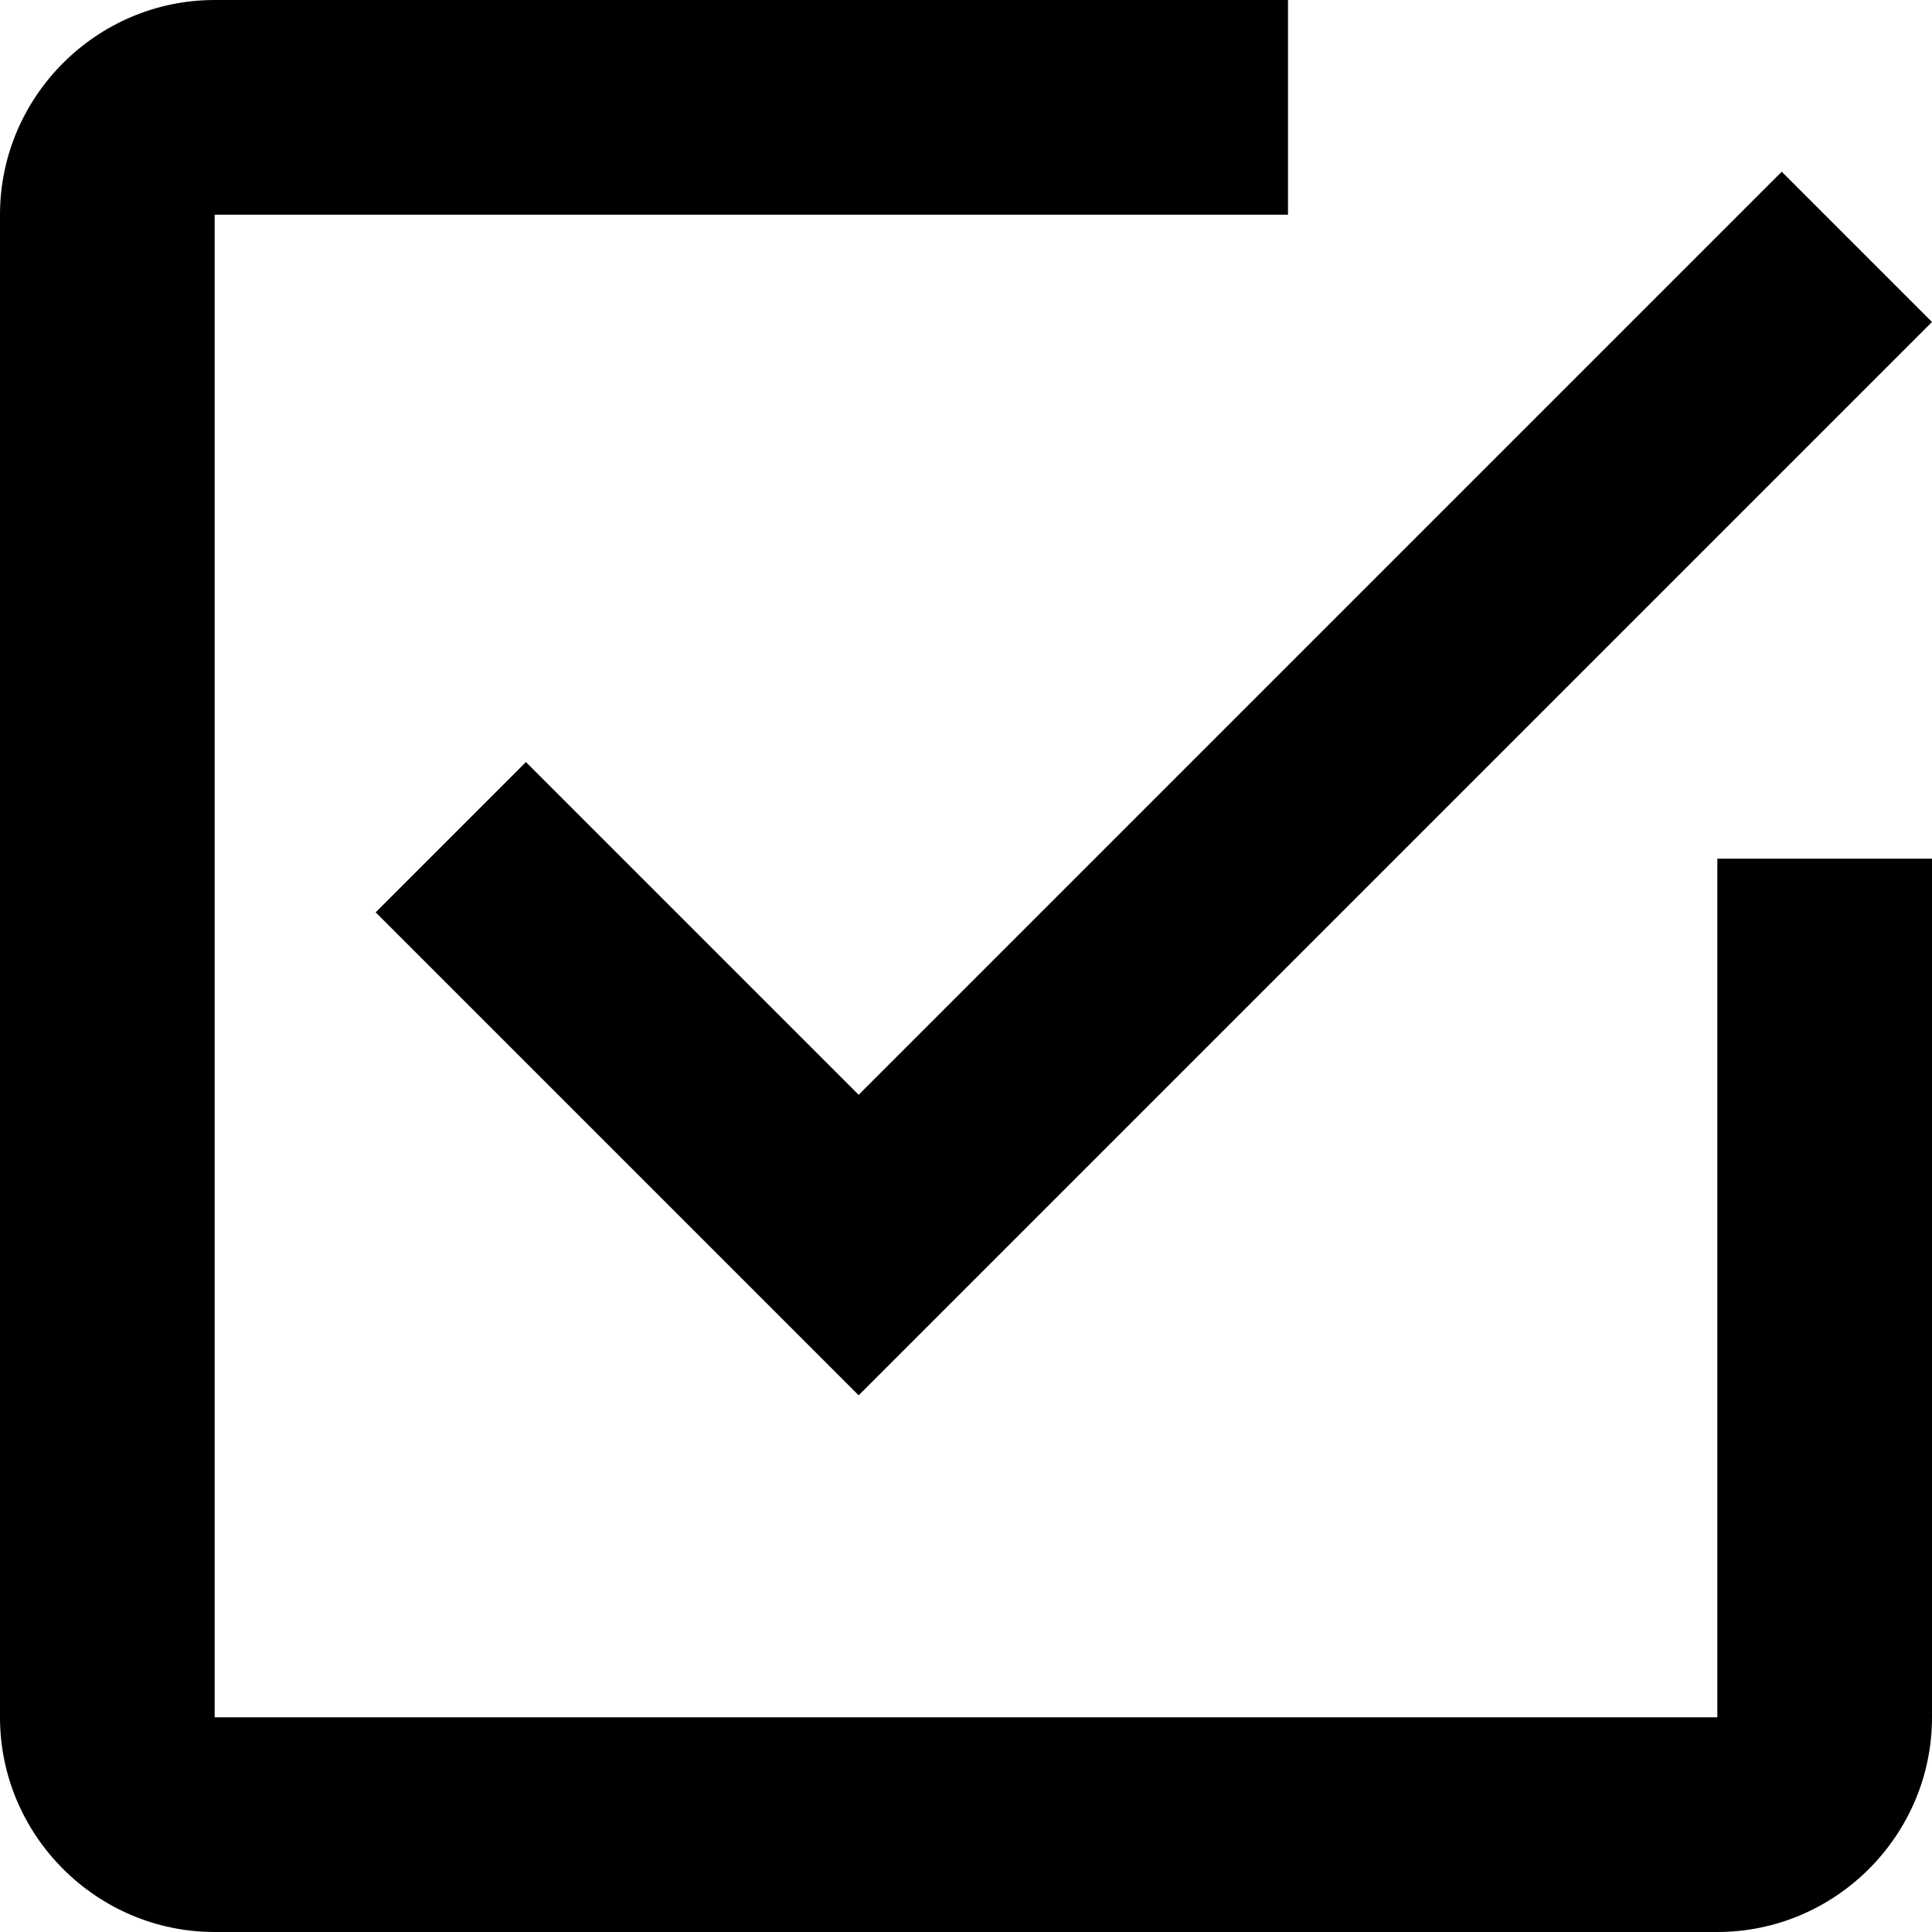
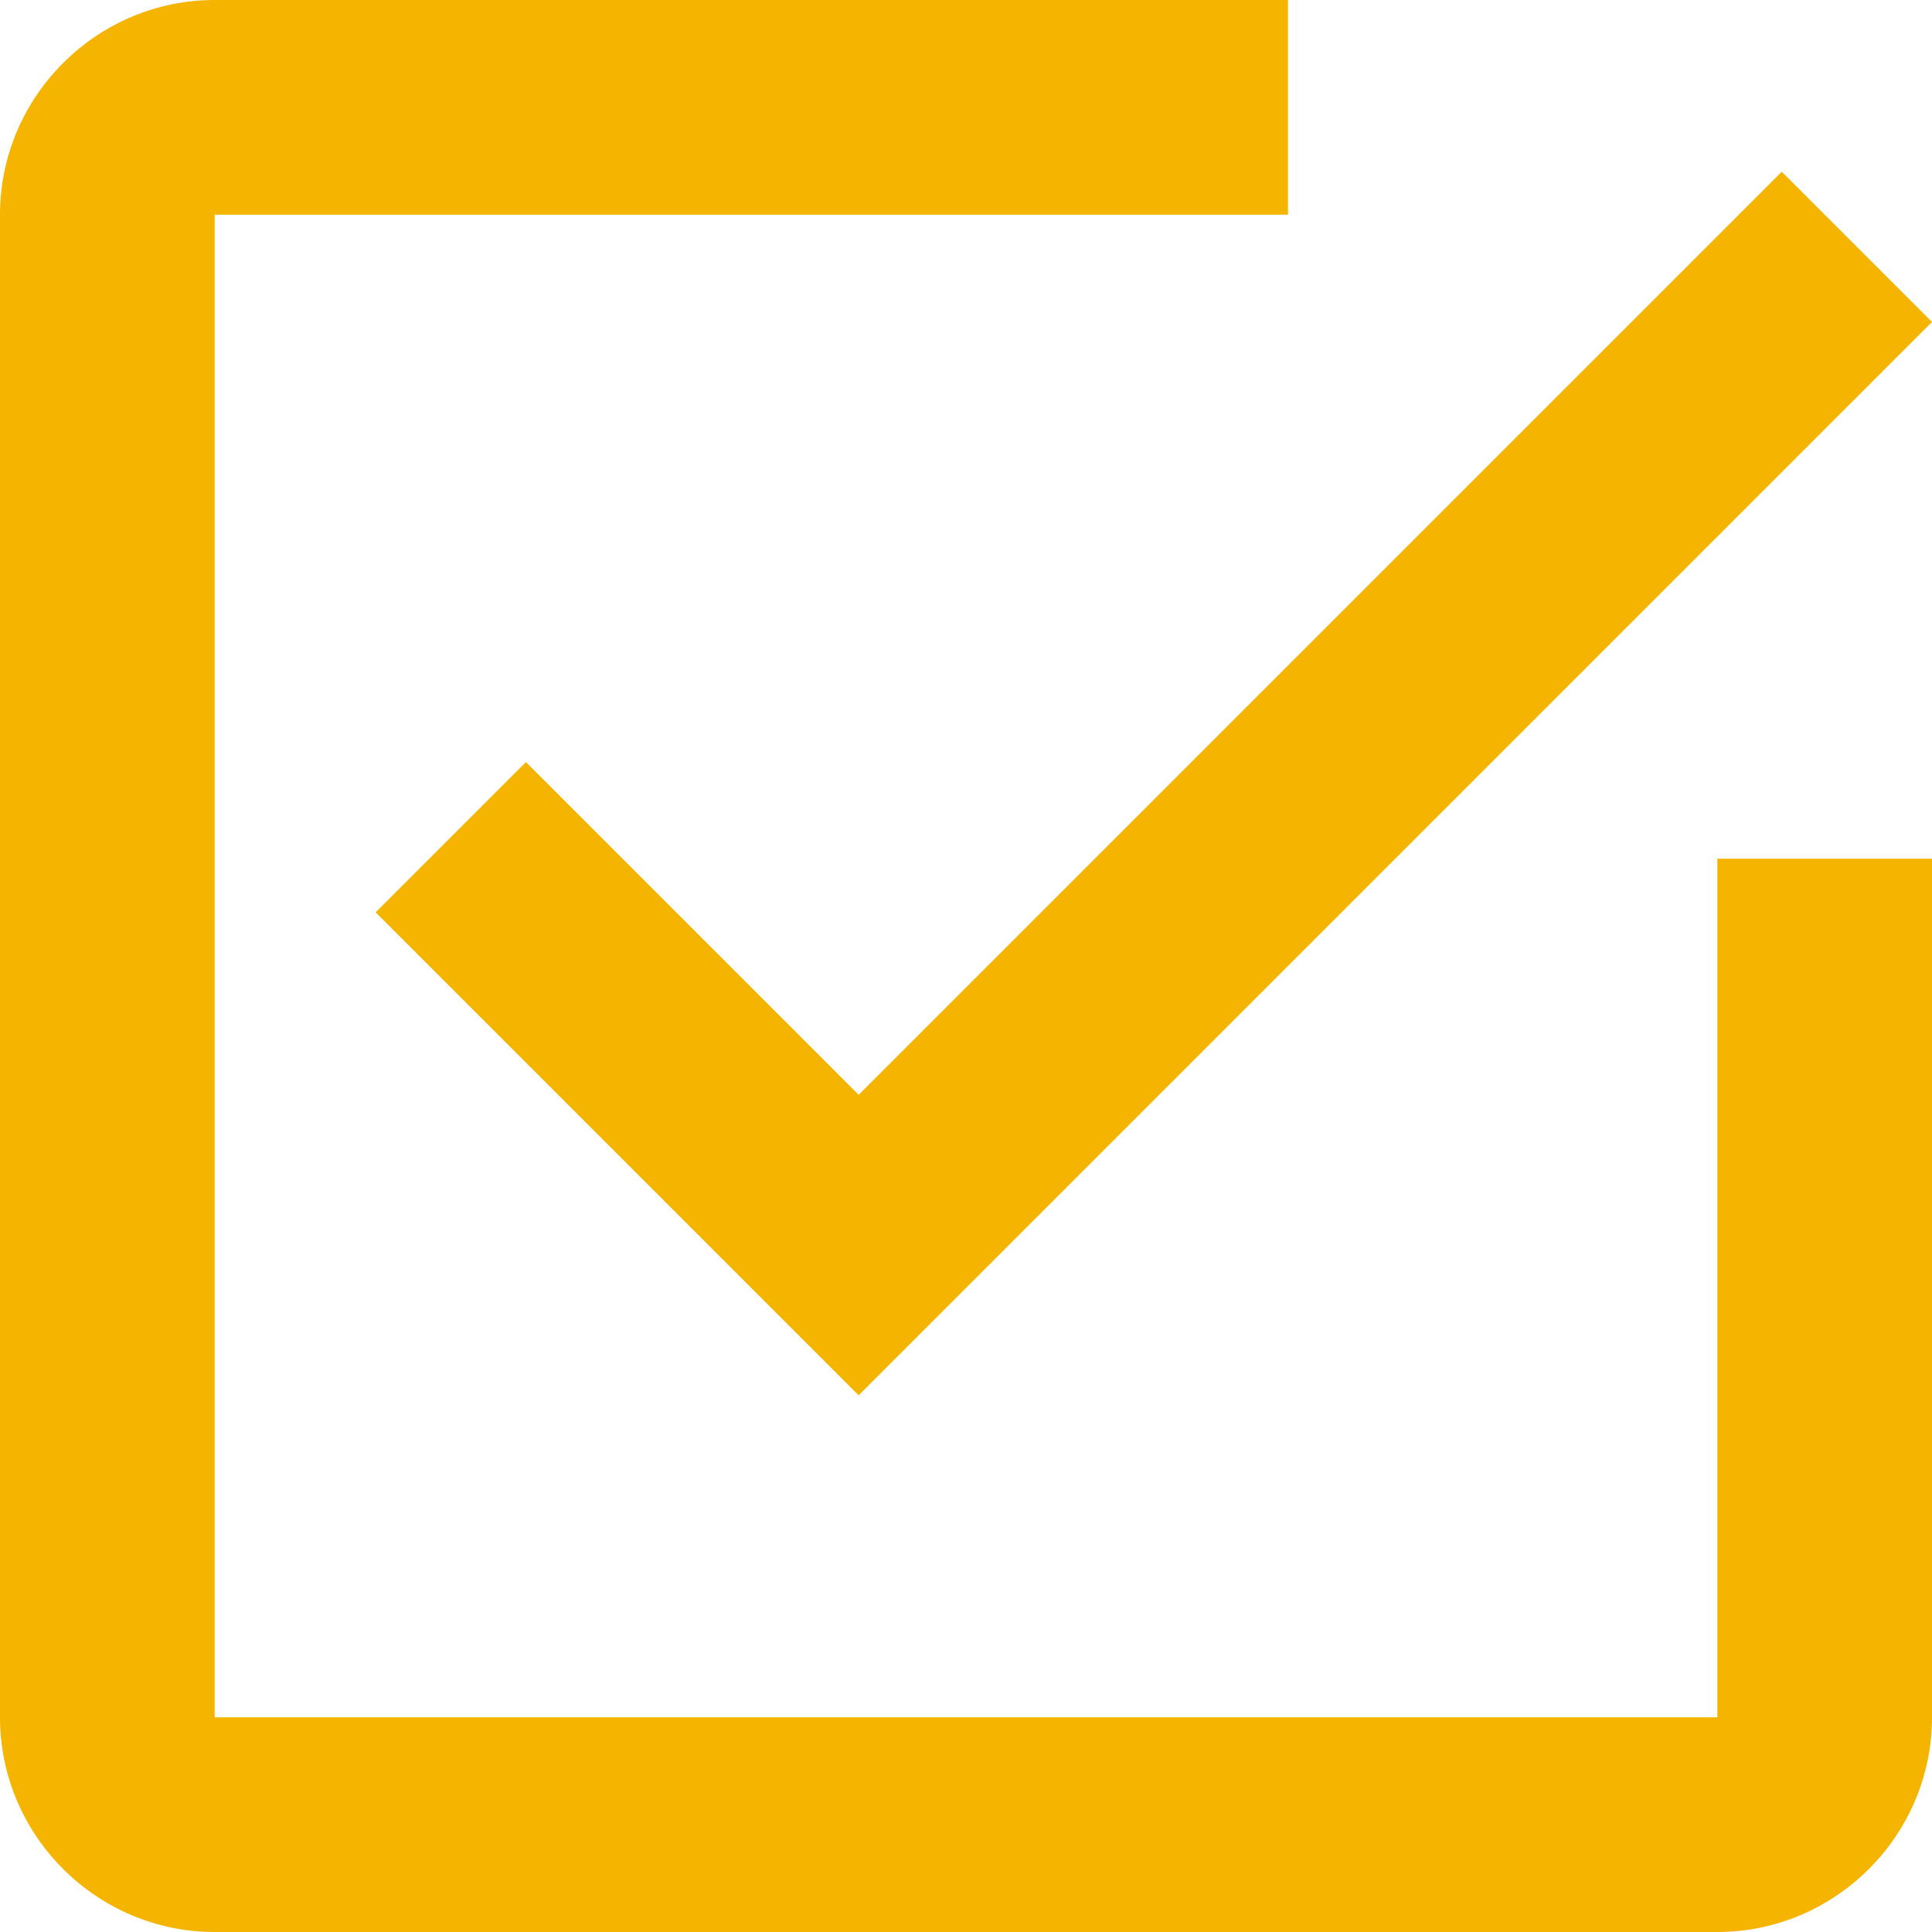
<svg xmlns="http://www.w3.org/2000/svg" version="1.1" id="Capa_1" x="0px" y="0px" viewBox="0 0 459 459" style="enable-background:new 0 0 459 459;" xml:space="preserve">
-   <g>
+   <g fill="#F4B400">
    <g id="check-box-outline">
      <path d="M124.95,181.05l-35.7,35.7L204,331.5l255-255l-35.7-35.7L204,260.1L124.95,181.05z M408,408H51V51h255V0H51    C22.95,0,0,22.95,0,51v357c0,28.05,22.95,51,51,51h357c28.05,0,51-22.95,51-51V204h-51V408z" />
    </g>
  </g>
</svg>
